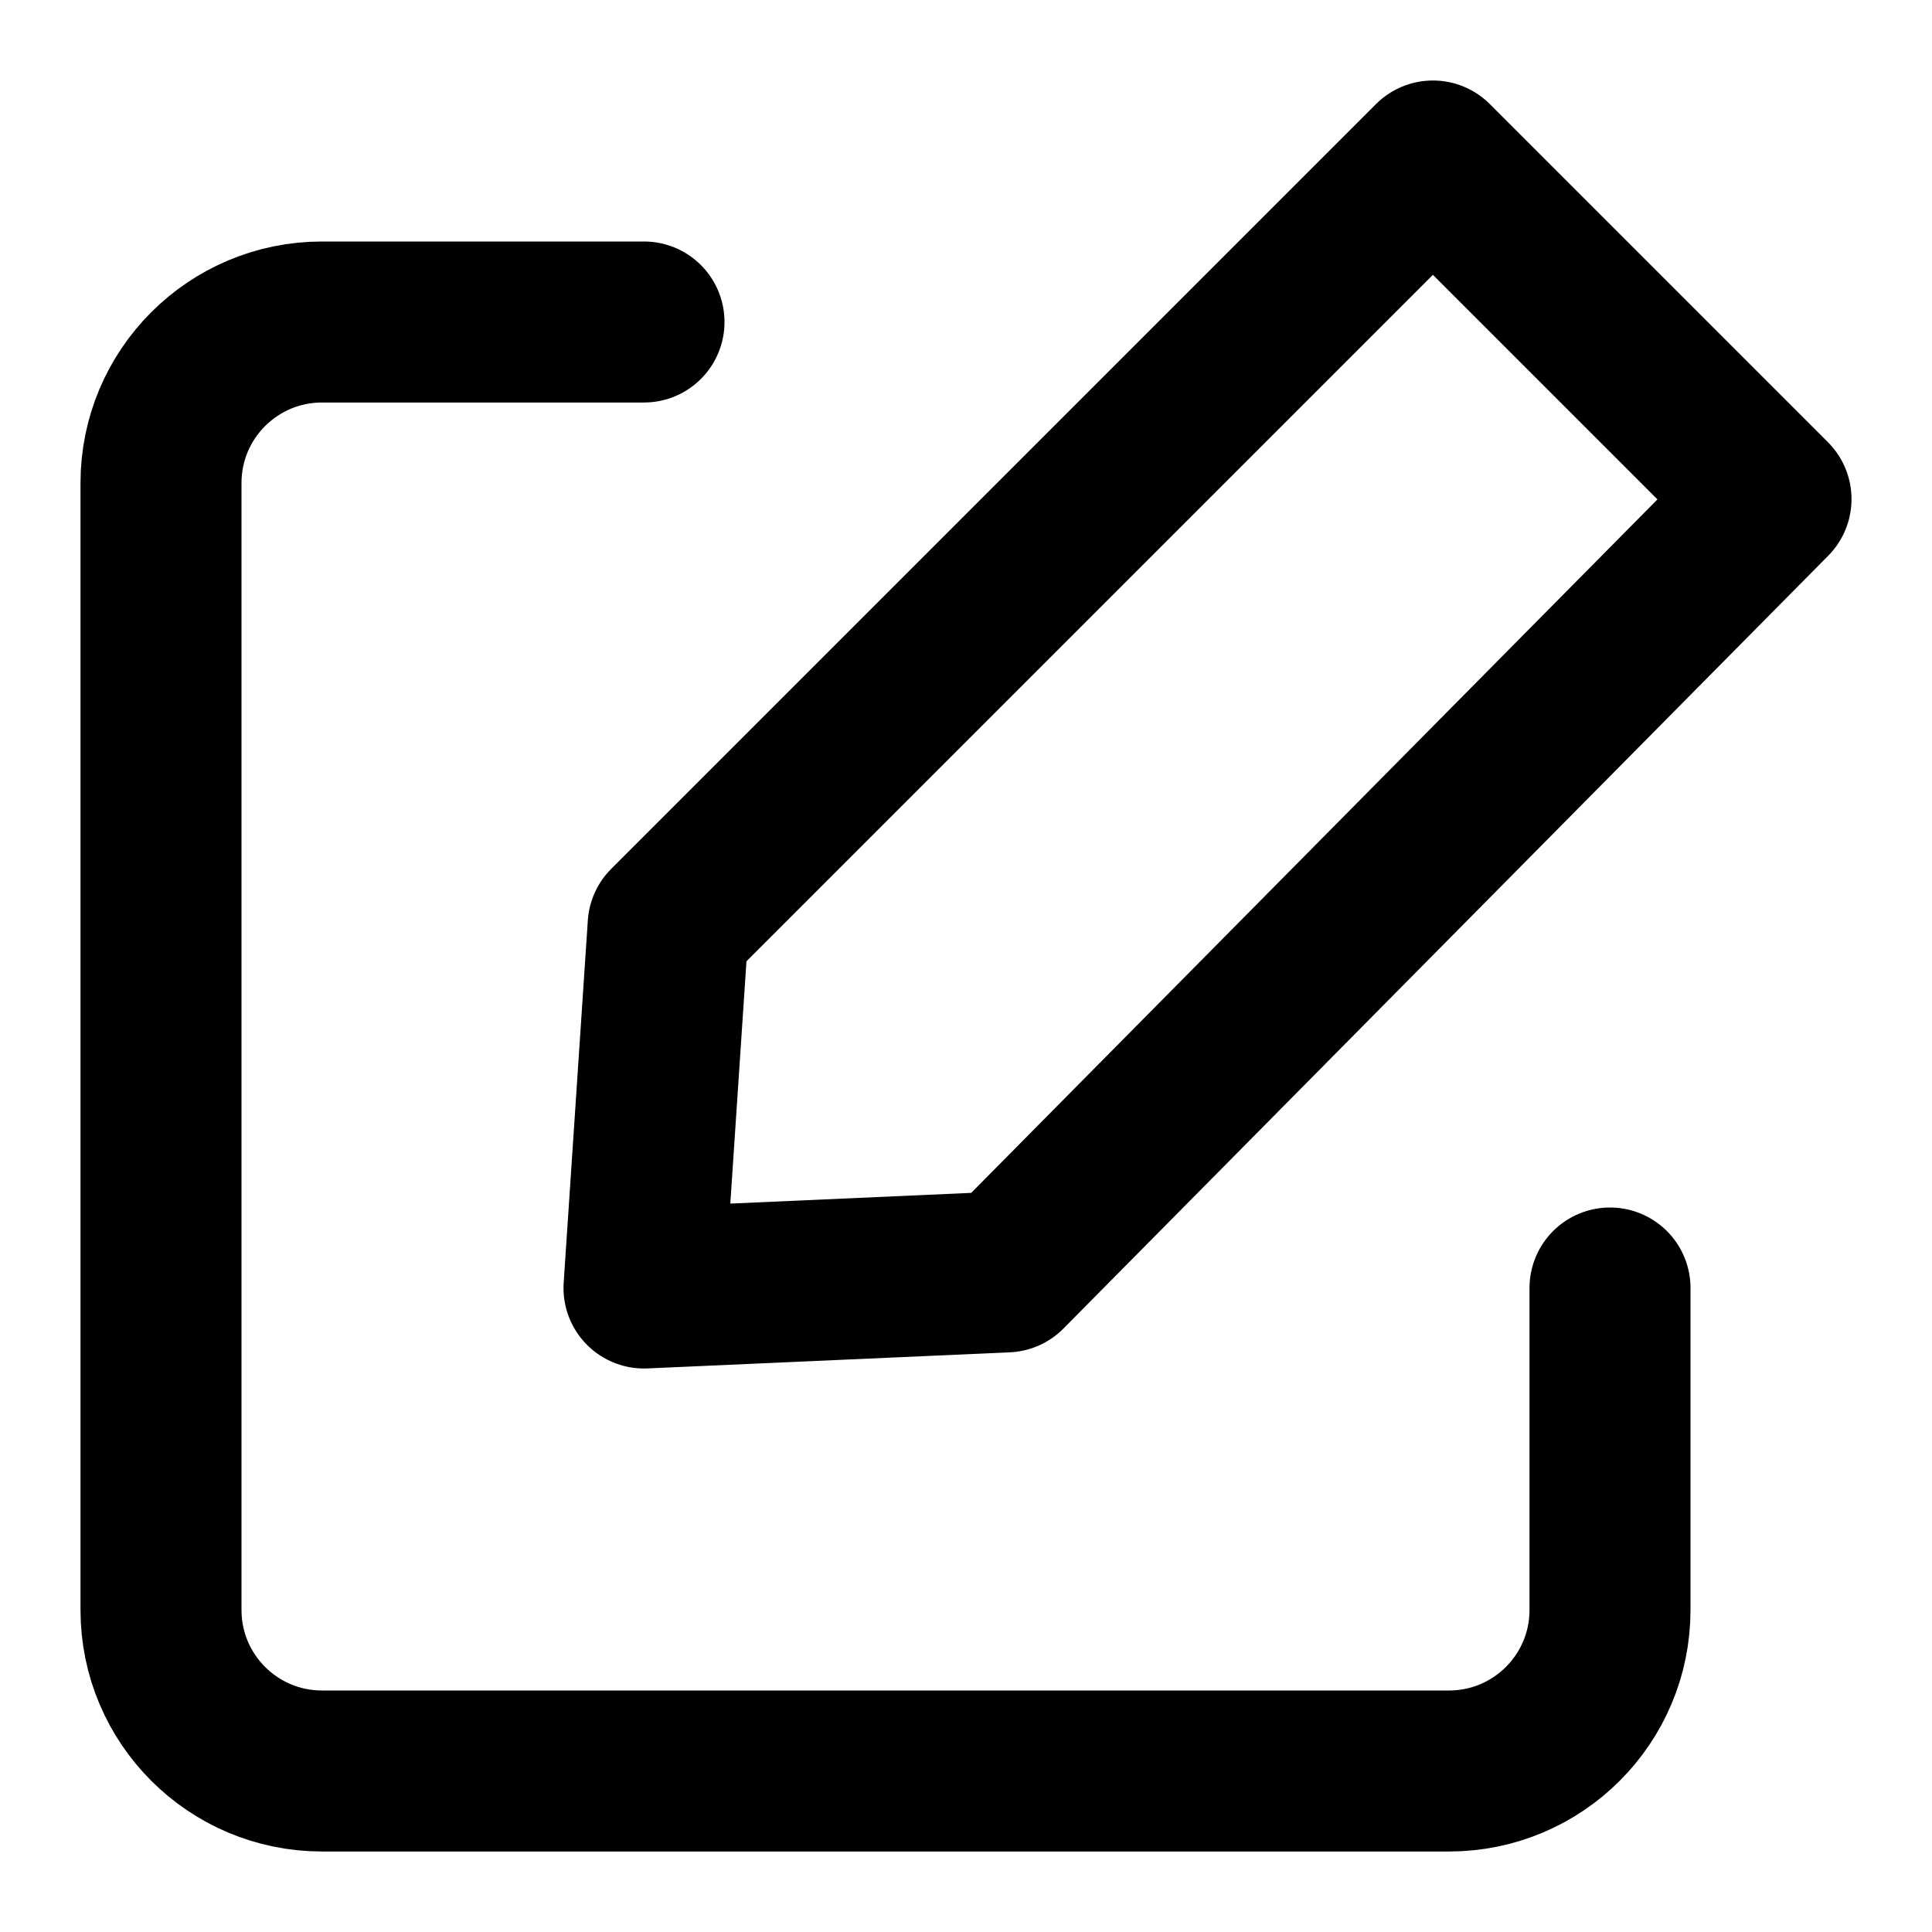
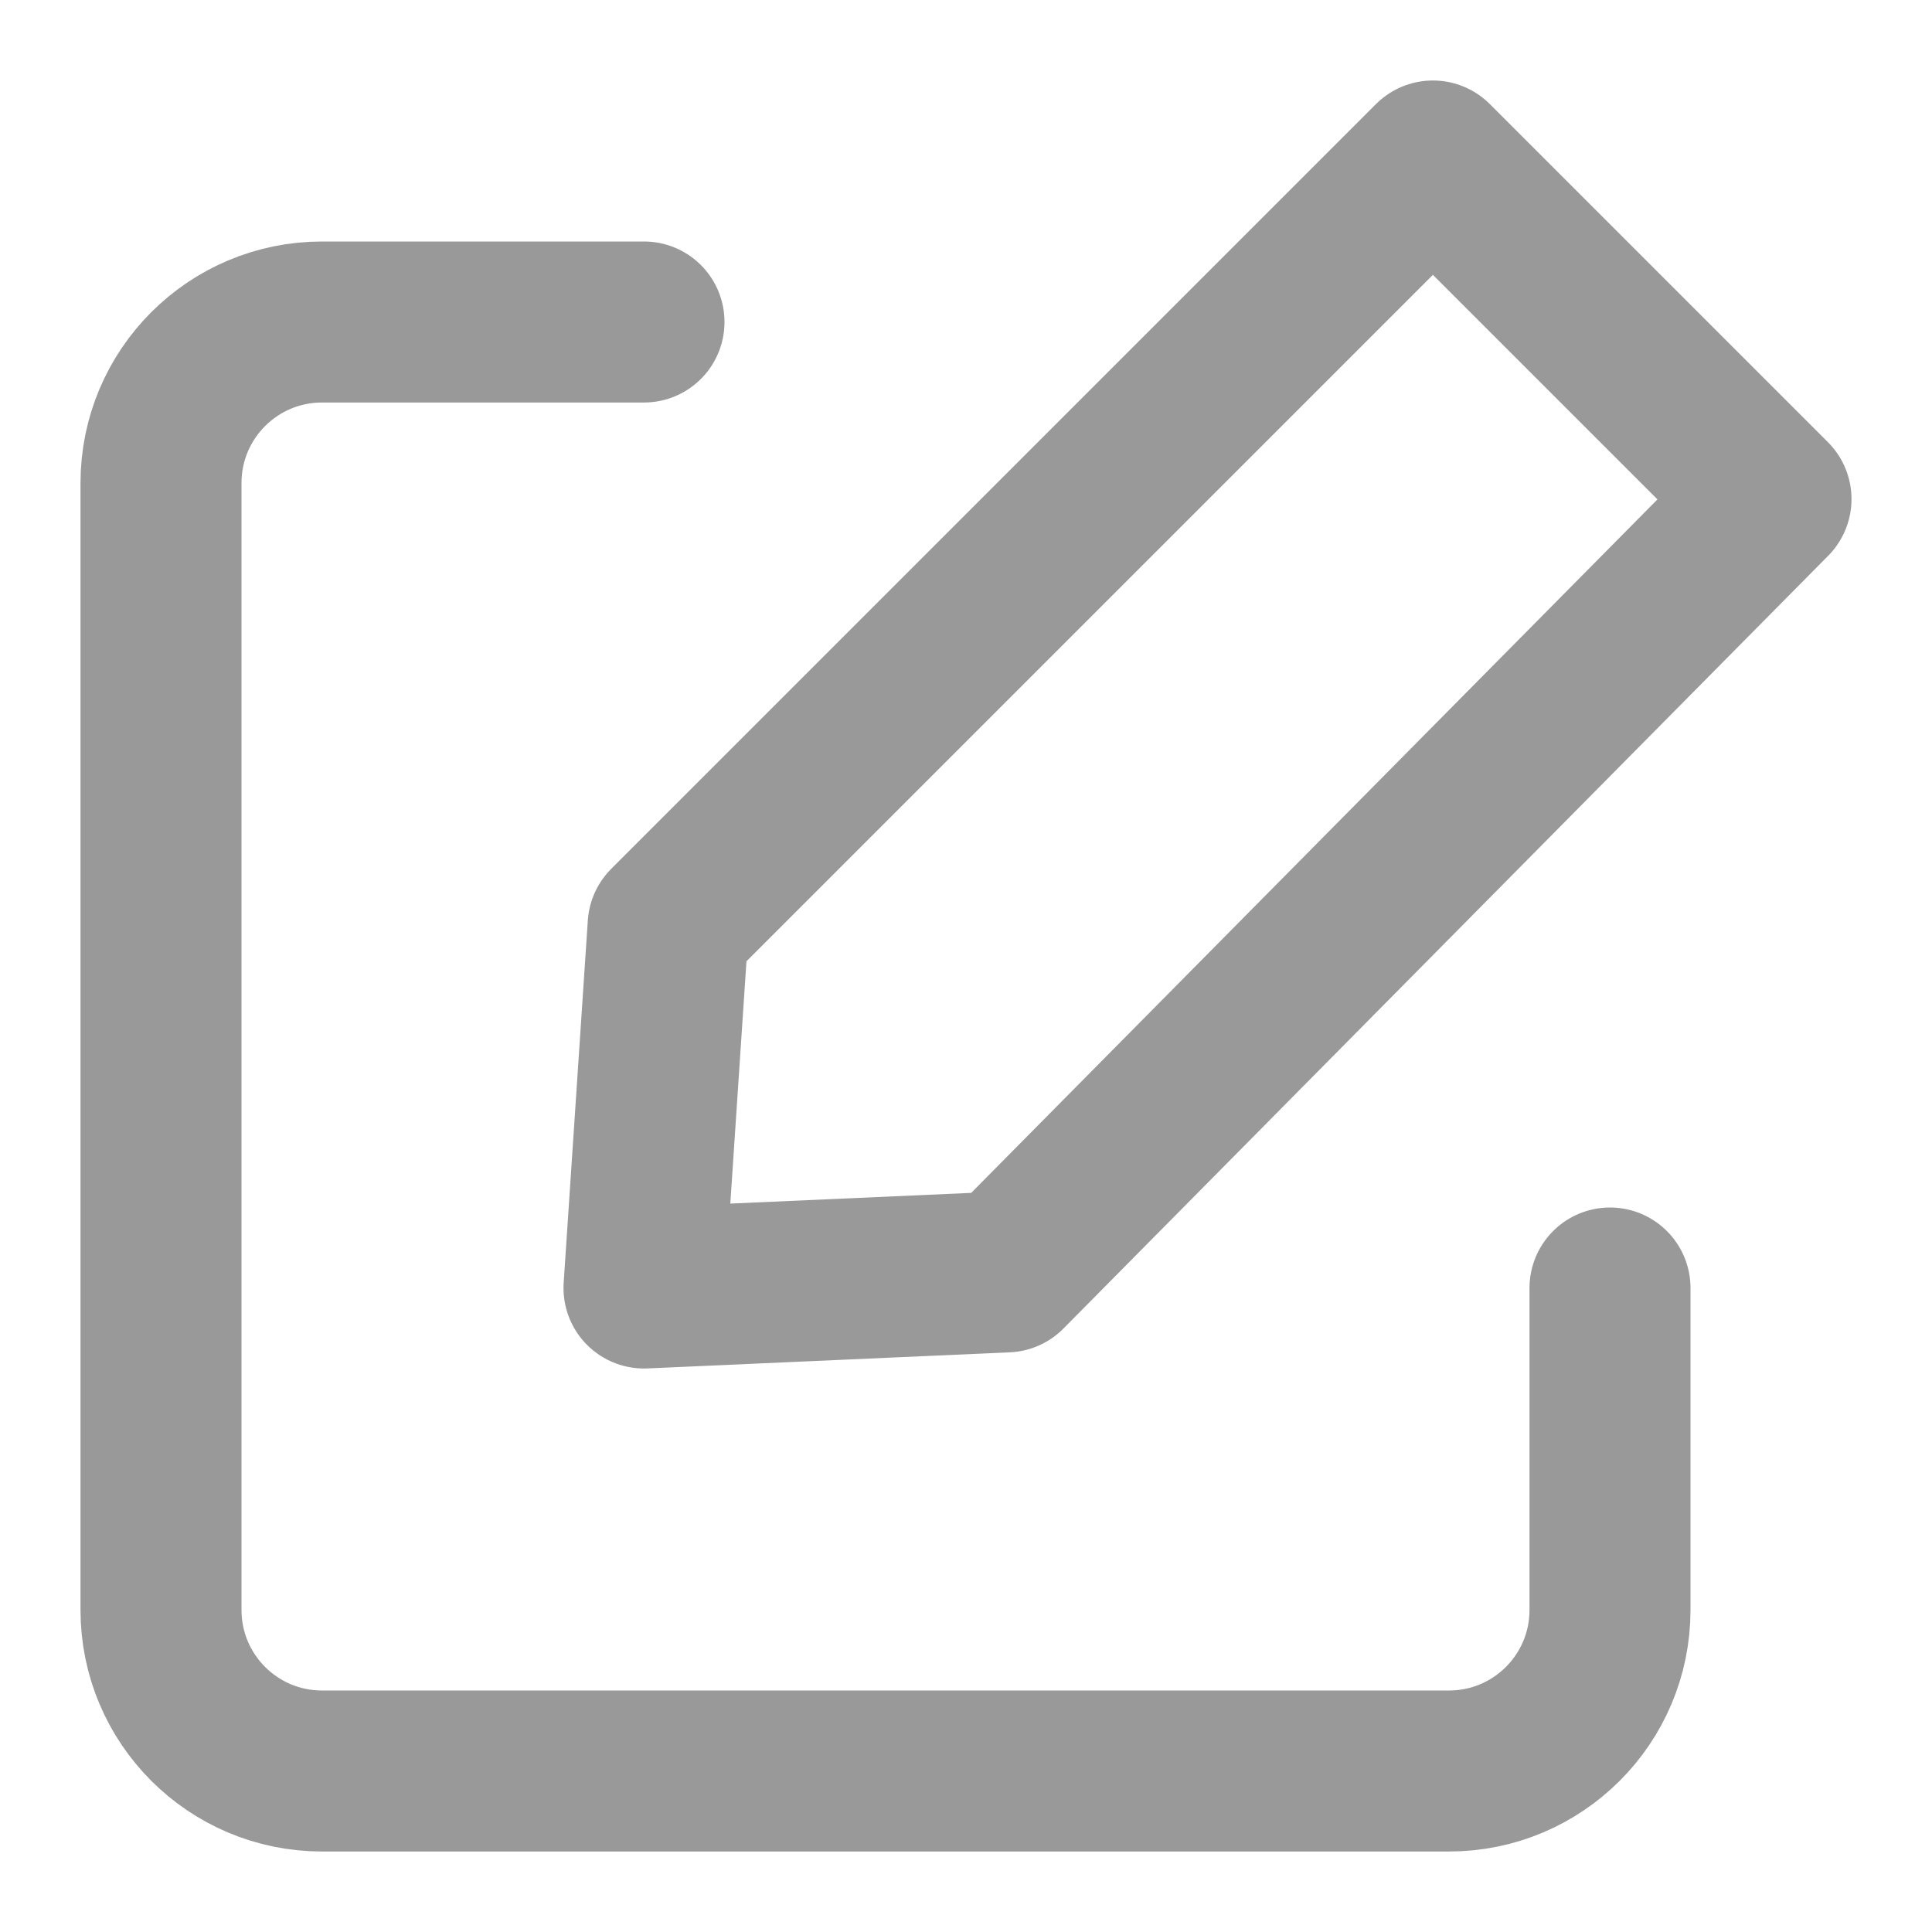
- <svg xmlns="http://www.w3.org/2000/svg" width="currnet" viewBox="0 0 24 24">
+ <svg xmlns="http://www.w3.org/2000/svg" width="current" opacity="0.4" viewBox="0 0 24 24">
  <g id="Complete">
    <g id="edit">
      <g>
        <path d="M20,16v4a2,2,0,0,1-2,2H4a2,2,0,0,1-2-2V6A2,2,0,0,1,4,4H8" fill="none" stroke="#000000" stroke-linecap="round" stroke-linejoin="round" stroke-width="2" />
        <polygon points="12.5 15.8 22 6.2 17.8 2 8.3 11.5 8 16 12.5 15.8" fill="none" stroke="#000000" stroke-linecap="round" stroke-linejoin="round" stroke-width="2" />
      </g>
    </g>
  </g>
</svg>
